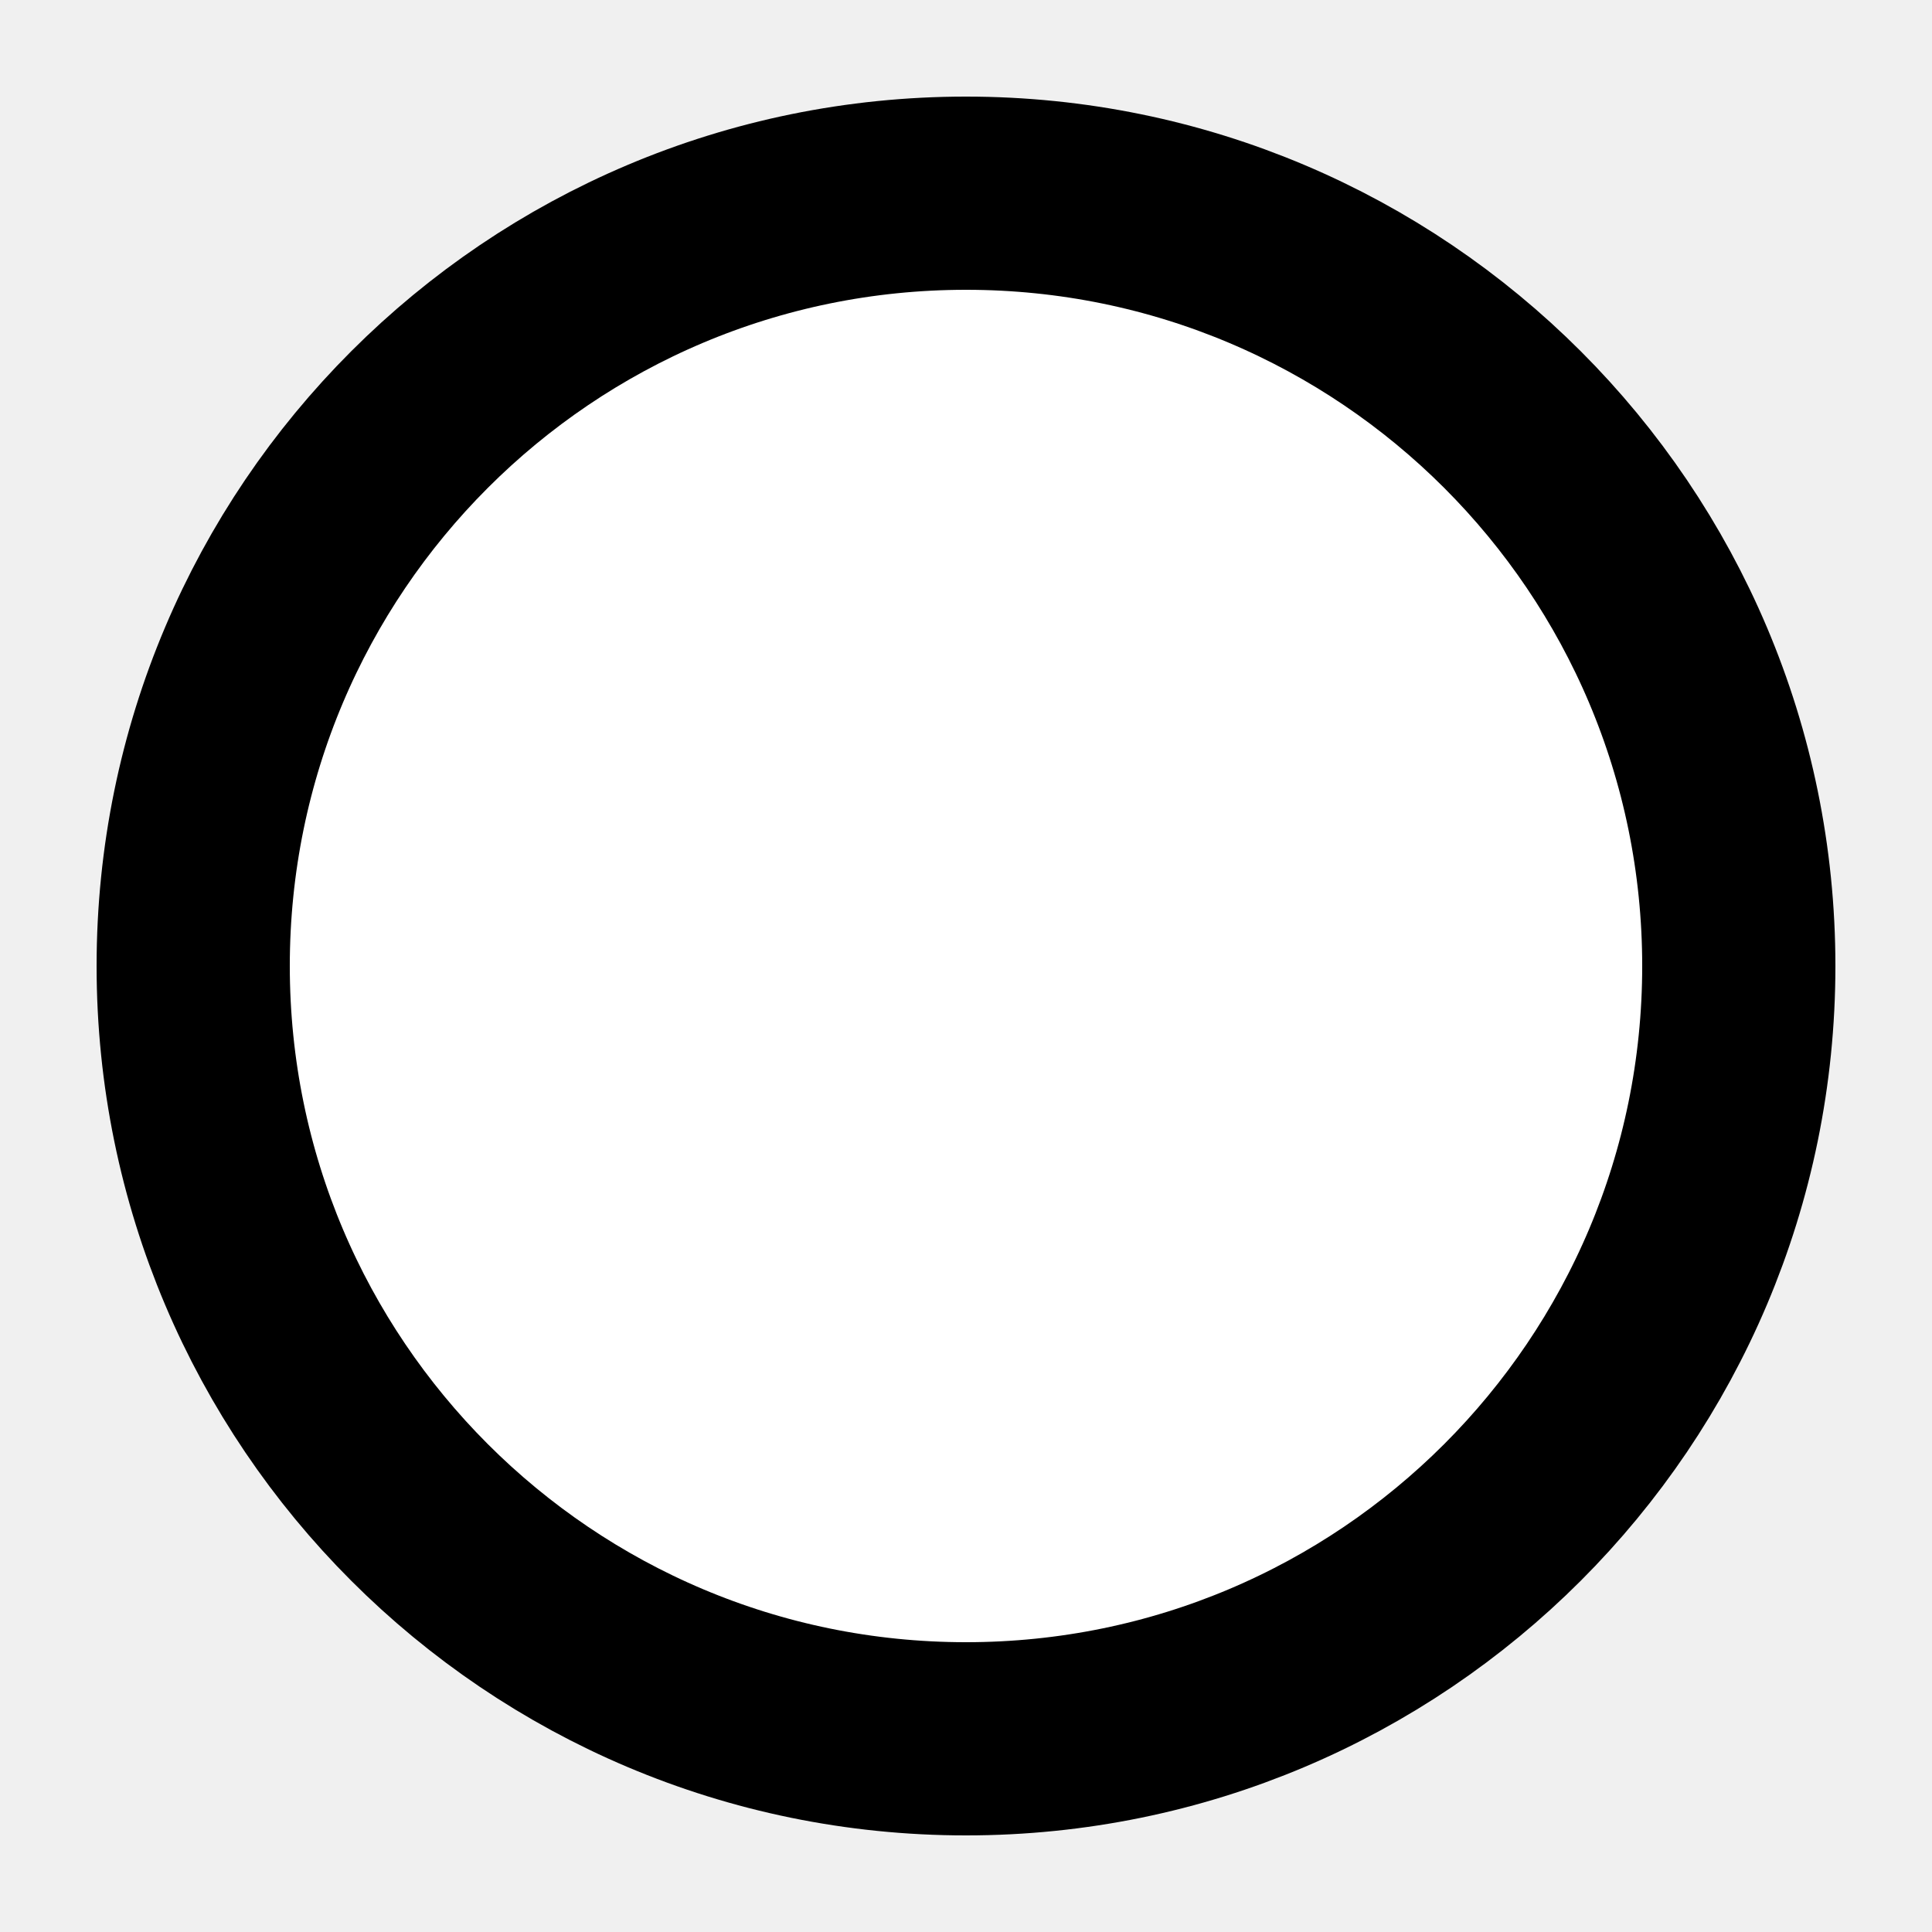
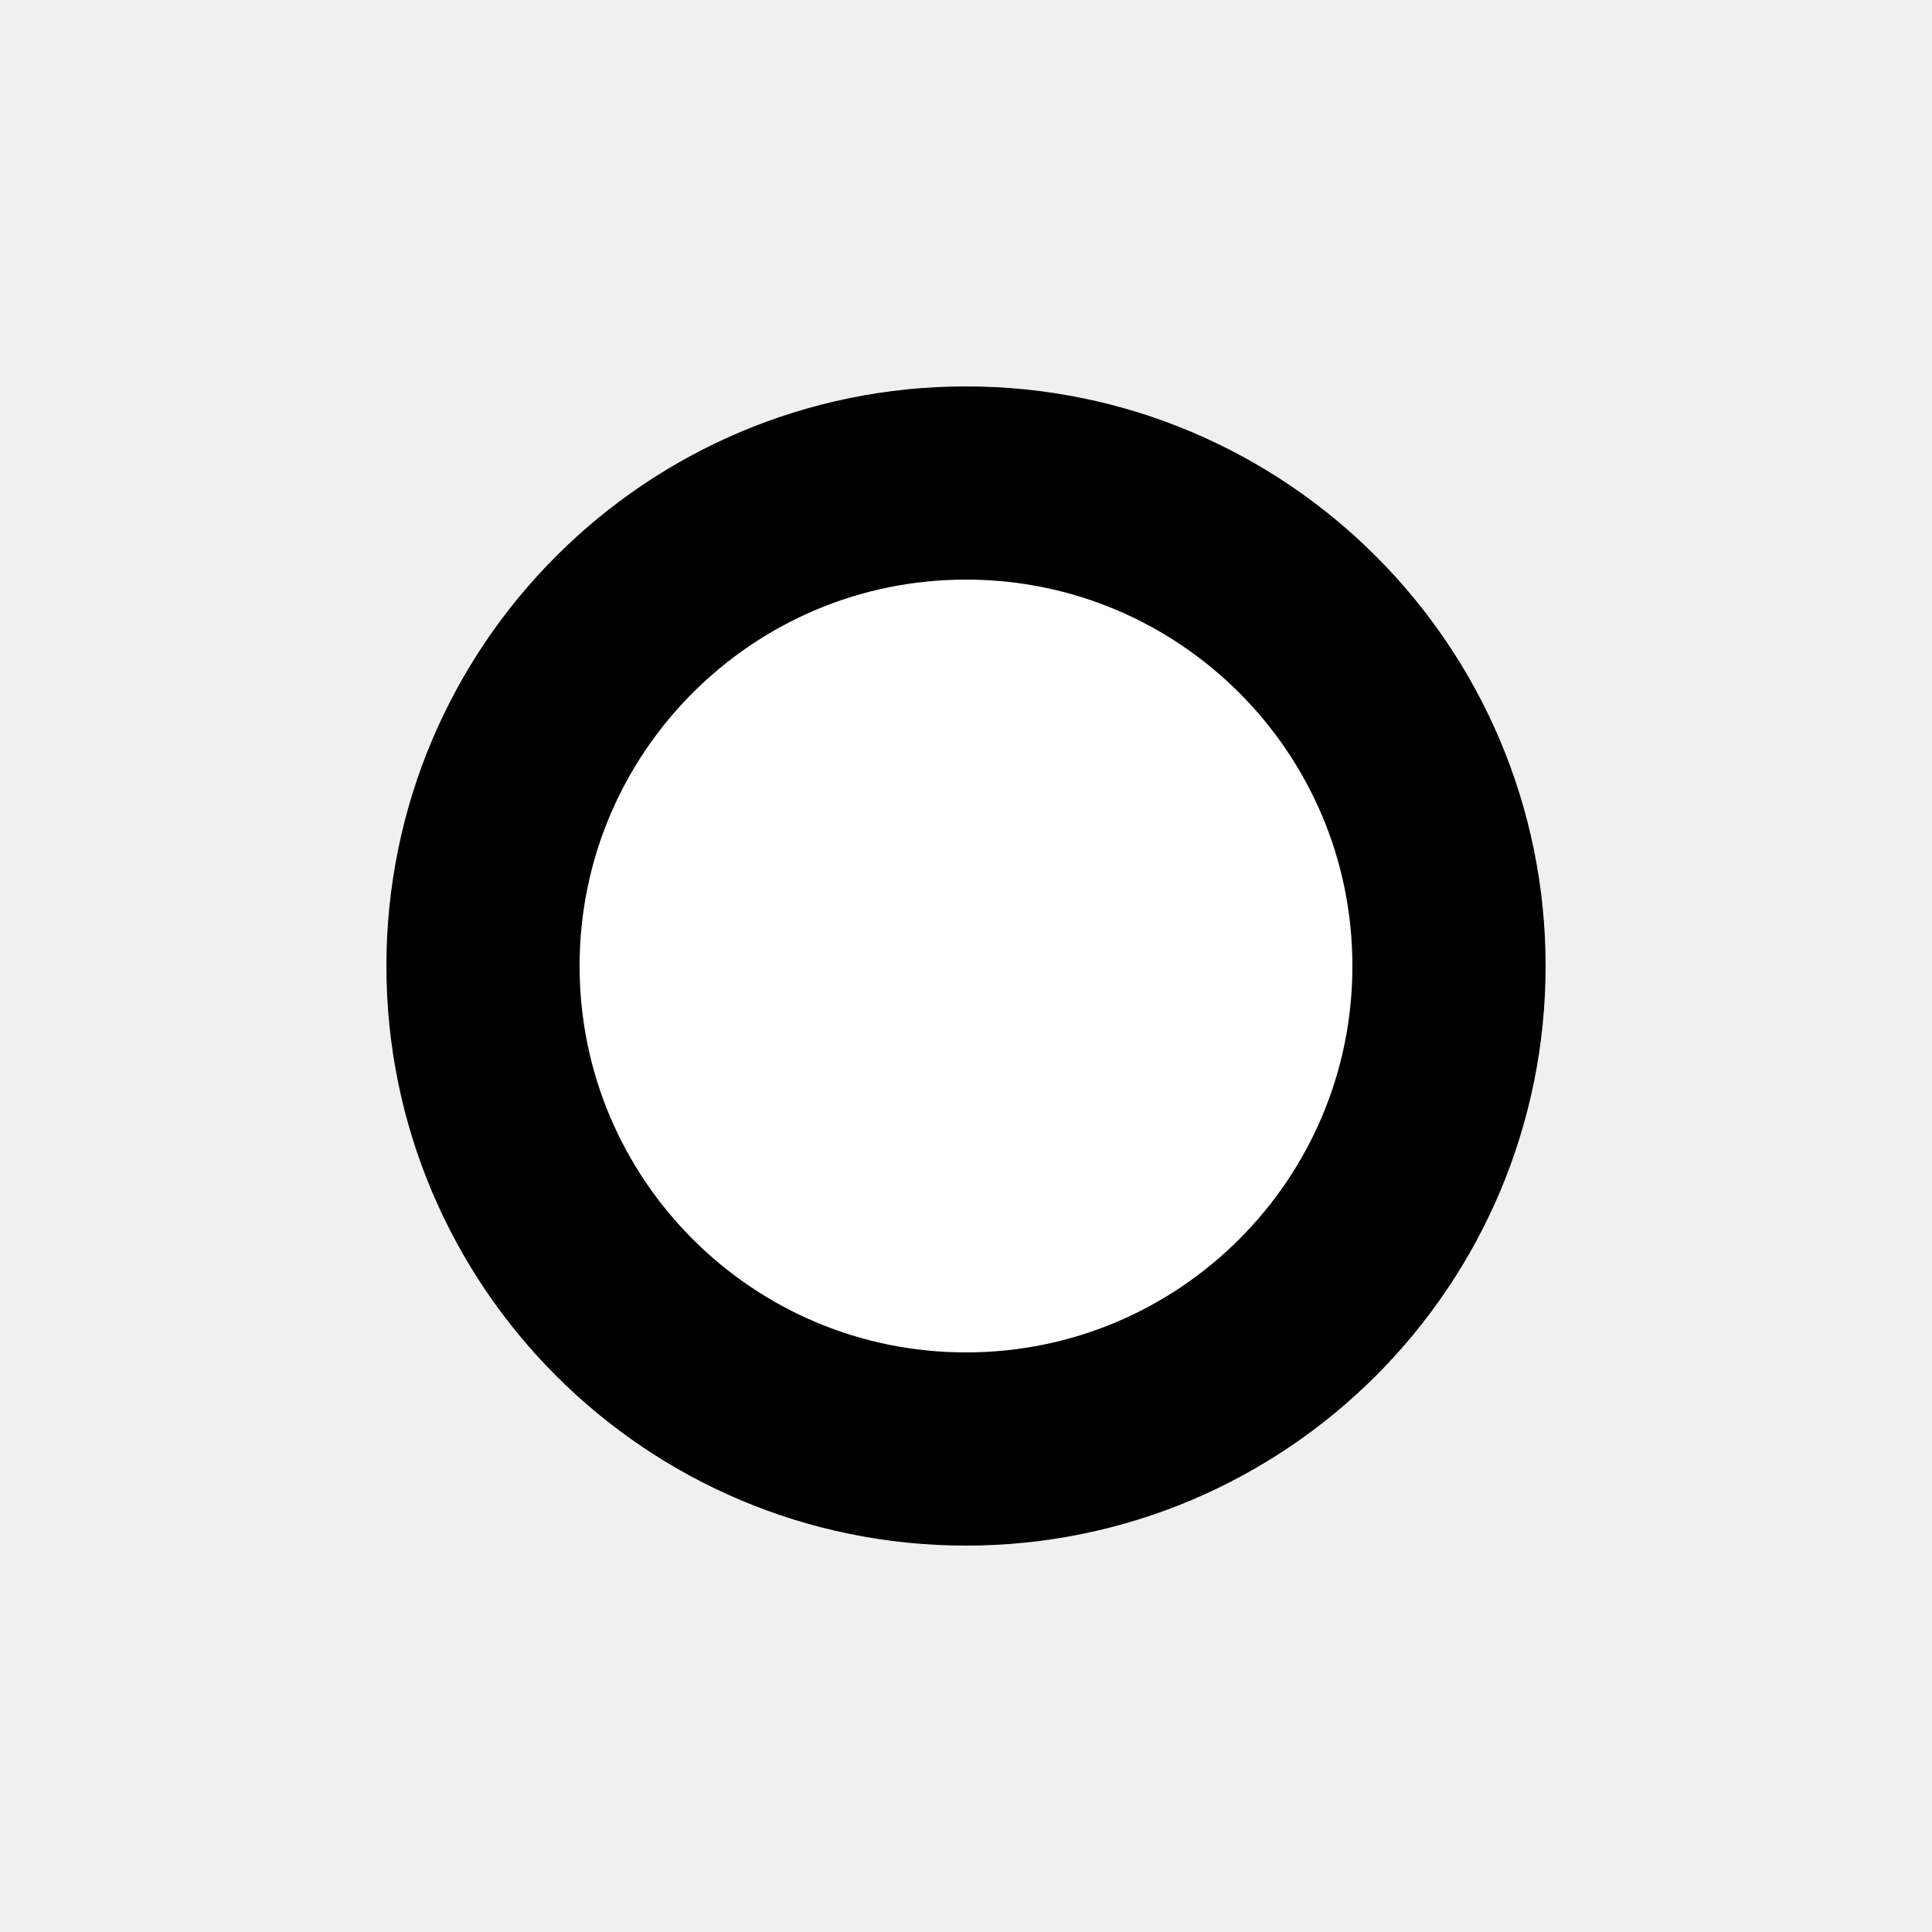
<svg xmlns="http://www.w3.org/2000/svg" xmlns:xlink="http://www.w3.org/1999/xlink" version="1.0" width="40" height="40">
  <symbol id="bollard" width="40" height="40">
-     <circle cx="20" cy="20" r="16" style="fill:#ffffff;fill-opacity:1;stroke:#000000;stroke-width:4" />
+     <circle cx="20" cy="20" r="10" style="fill:#ffffff;fill-opacity:1;stroke:#000000;stroke-width:4" />
  </symbol>
  <use xlink:href="#bollard" x="0" y="0" />
</svg>
